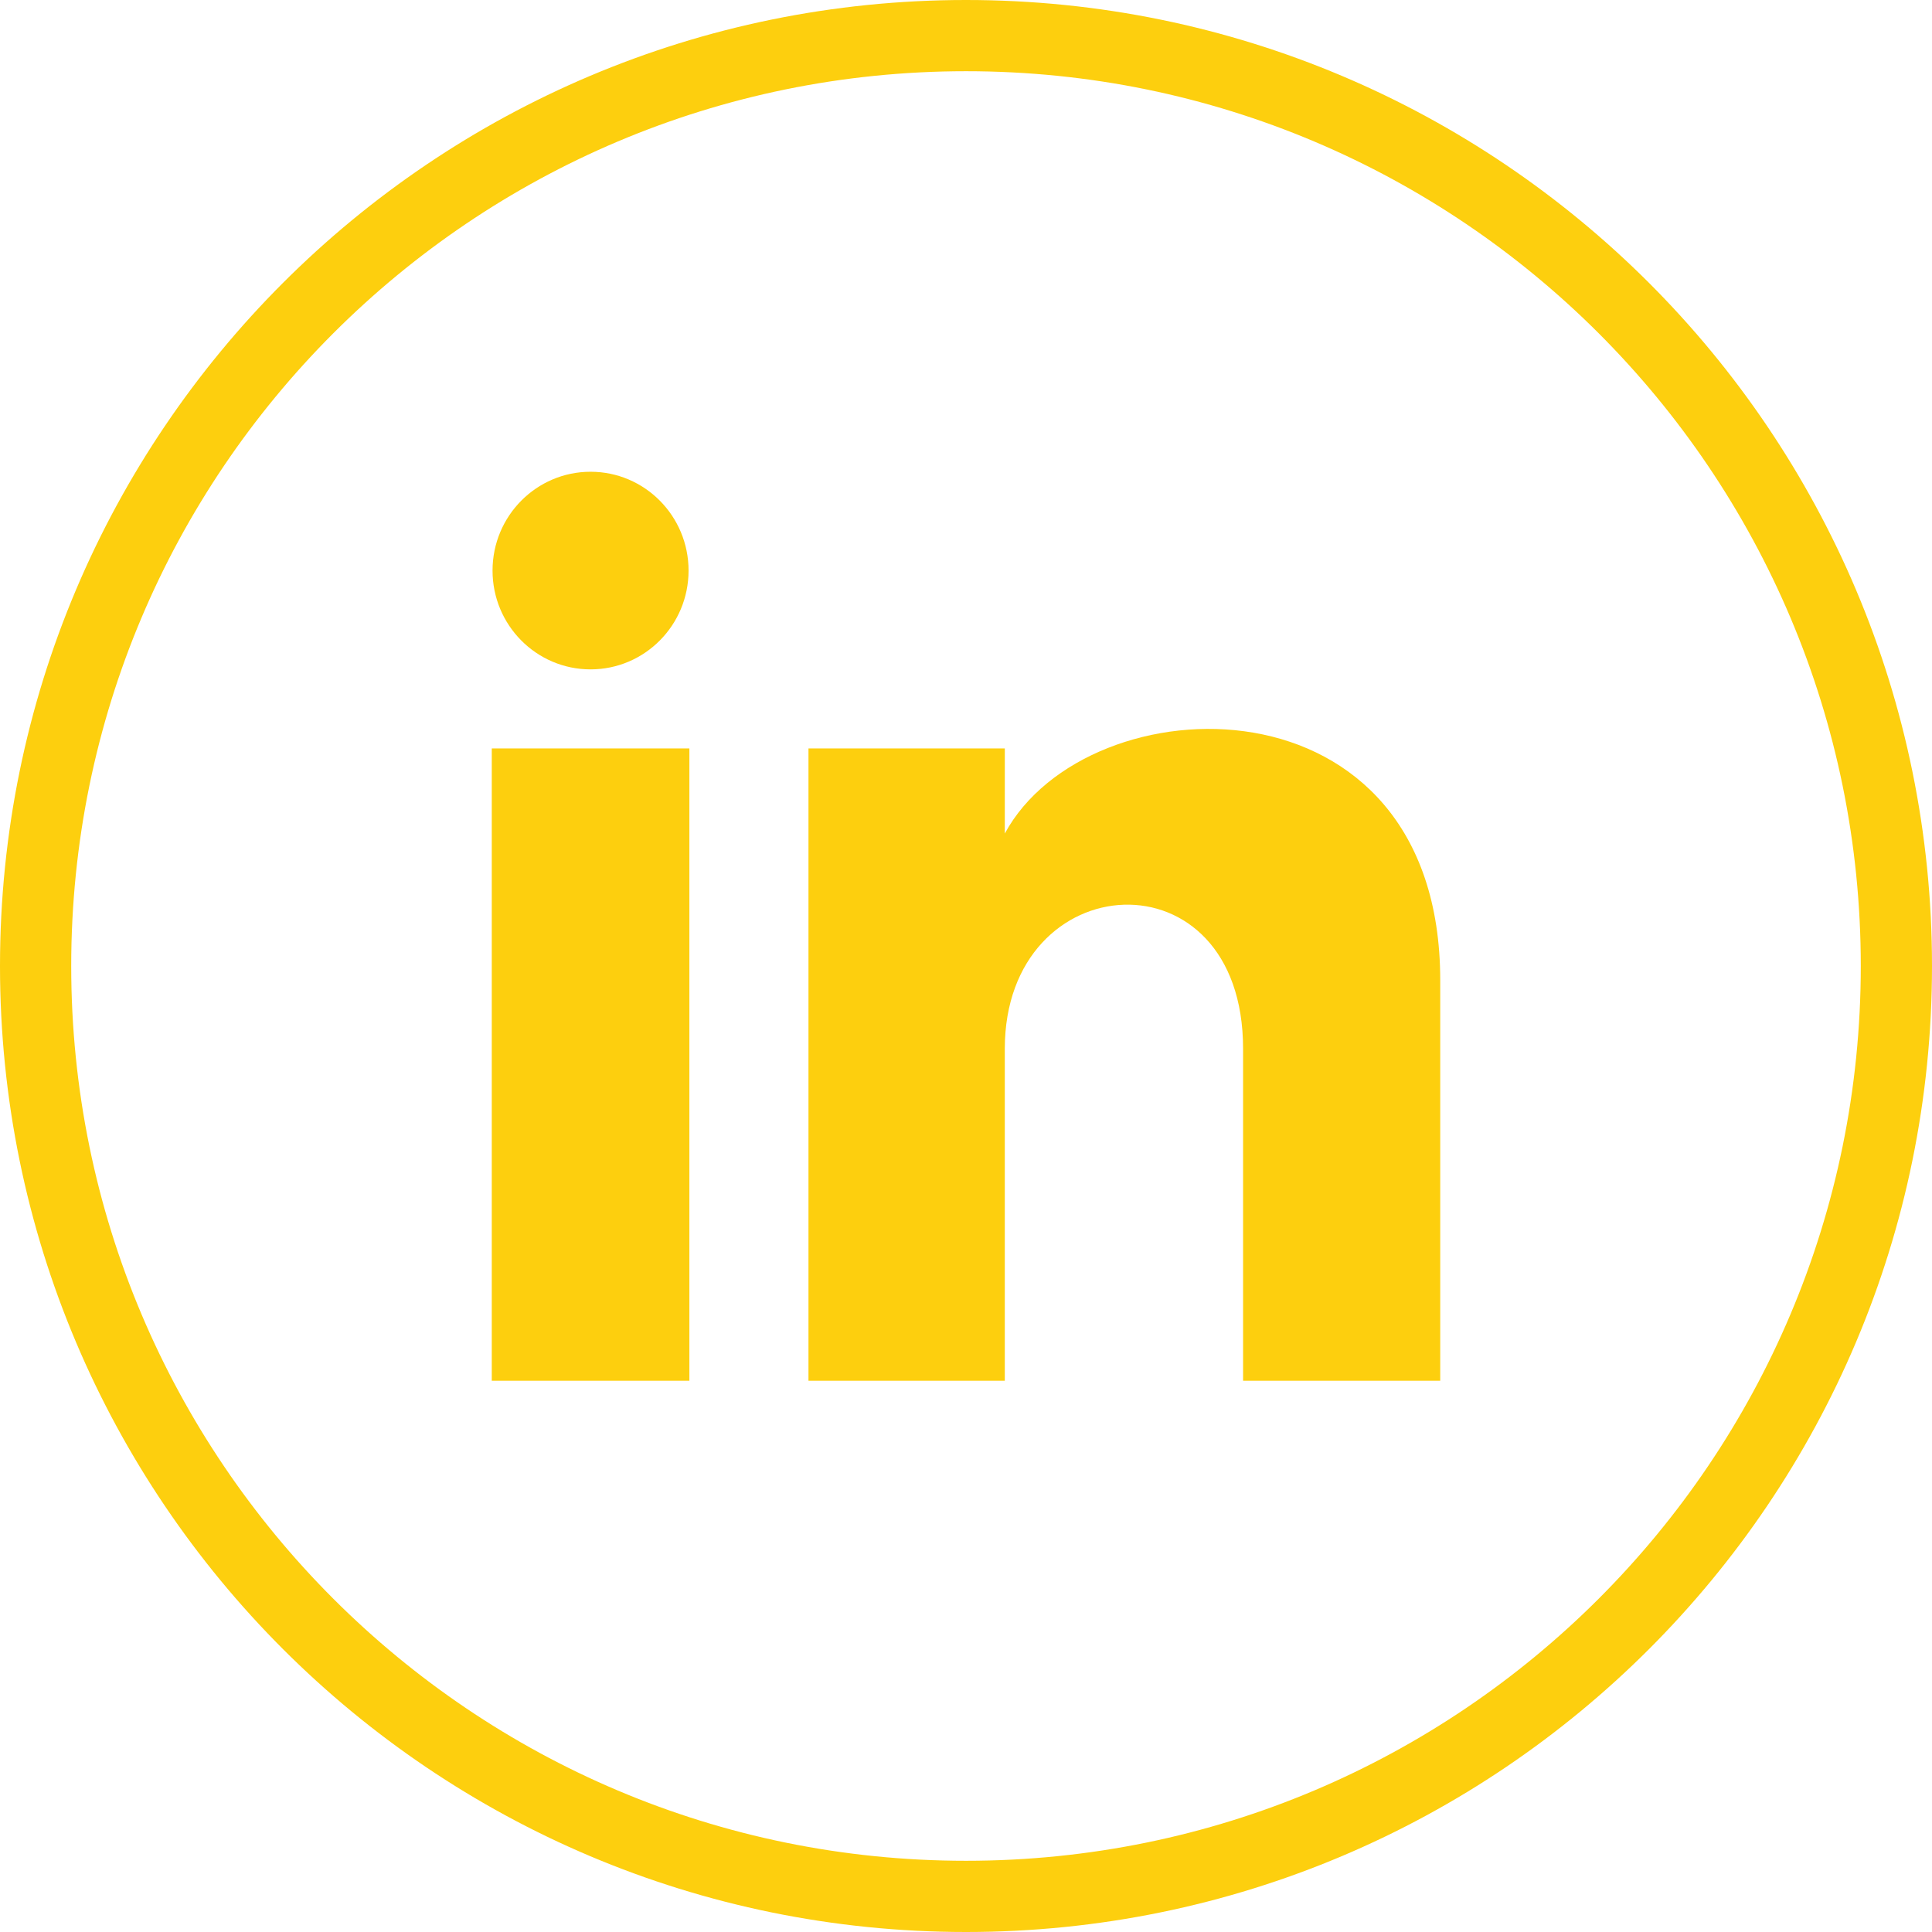
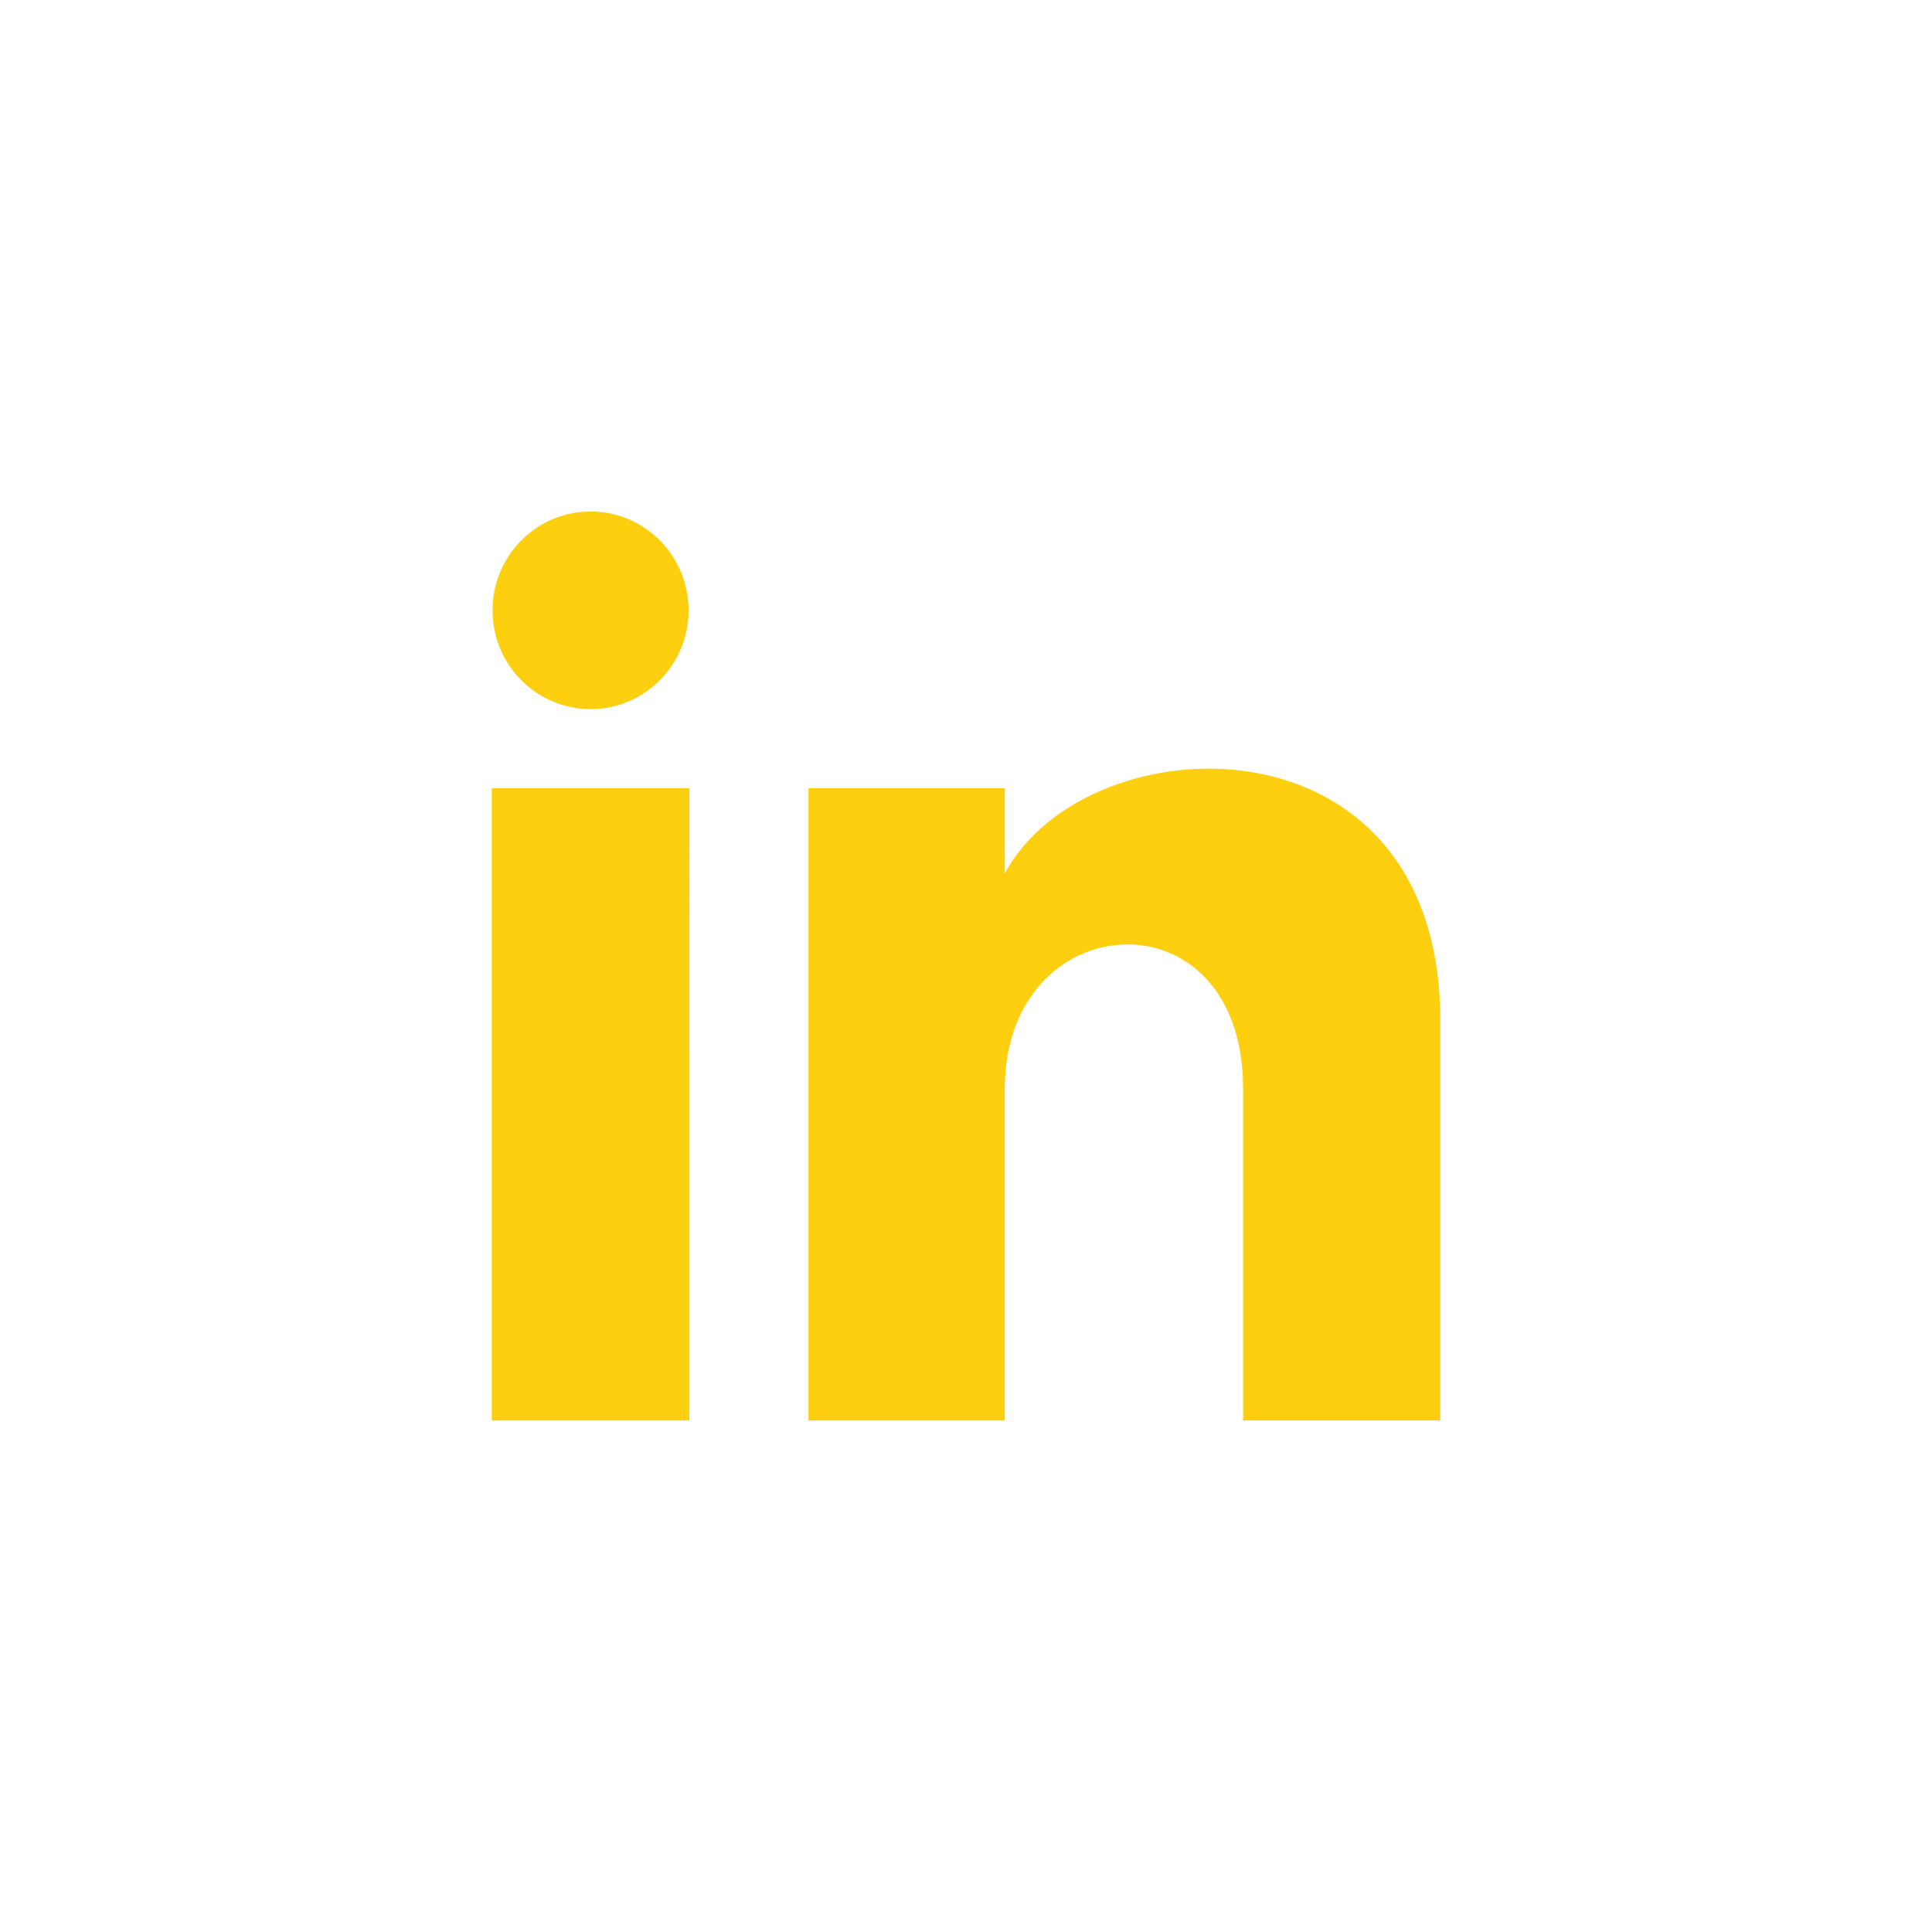
- <svg xmlns="http://www.w3.org/2000/svg" version="1.1" id="Layer_1" x="0px" y="0px" viewBox="4.177 4.177 135.646 135.646" enable-background="new 4.177 4.177 135.646 135.646" xml:space="preserve">
+ <svg xmlns="http://www.w3.org/2000/svg" version="1.1" id="Layer_1" x="0px" y="0px" width="144px" height="144px" viewBox="0 0 144 144" enable-background="new 0 0 144 144" xml:space="preserve">
  <g id="Layer_1_1_">
-     <path fill="#FDCF0E" d="M52.521,44.237c0,3.832-3.08,6.937-6.881,6.937c-3.802,0-6.882-3.105-6.882-6.937   c0-3.83,3.081-6.938,6.882-6.938C49.442,37.298,52.521,40.407,52.521,44.237z M52.578,56.723H38.704v44.396h13.875V56.723z    M74.726,56.723H60.94v44.396h13.784V77.814c0-12.959,16.73-14.02,16.73,0v23.304h13.842v-28.11   c0-21.865-24.756-21.07-30.572-10.307L74.726,56.723L74.726,56.723z" />
-   </g>
-   <g id="circle">
-     <circle fill="none" stroke="#FDCF0E" stroke-width="5" stroke-miterlimit="10" cx="72" cy="72" r="65.323" />
+     <path fill="#FDCF0E" d="M51.322,45.49c0,4.068-3.27,7.364-7.305,7.364c-4.036,0-7.306-3.296-7.306-7.364   c0-4.066,3.271-7.365,7.306-7.365C48.053,38.124,51.322,41.424,51.322,45.49z M51.382,58.745H36.654v47.13h14.729L51.382,58.745   L51.382,58.745z M74.894,58.745H60.259v47.13h14.632v-24.74c0-13.757,17.761-14.883,17.761,0v24.738h14.694v-29.84   c0-23.212-26.28-22.368-32.455-10.942L74.894,58.745L74.894,58.745z" />
  </g>
</svg>
